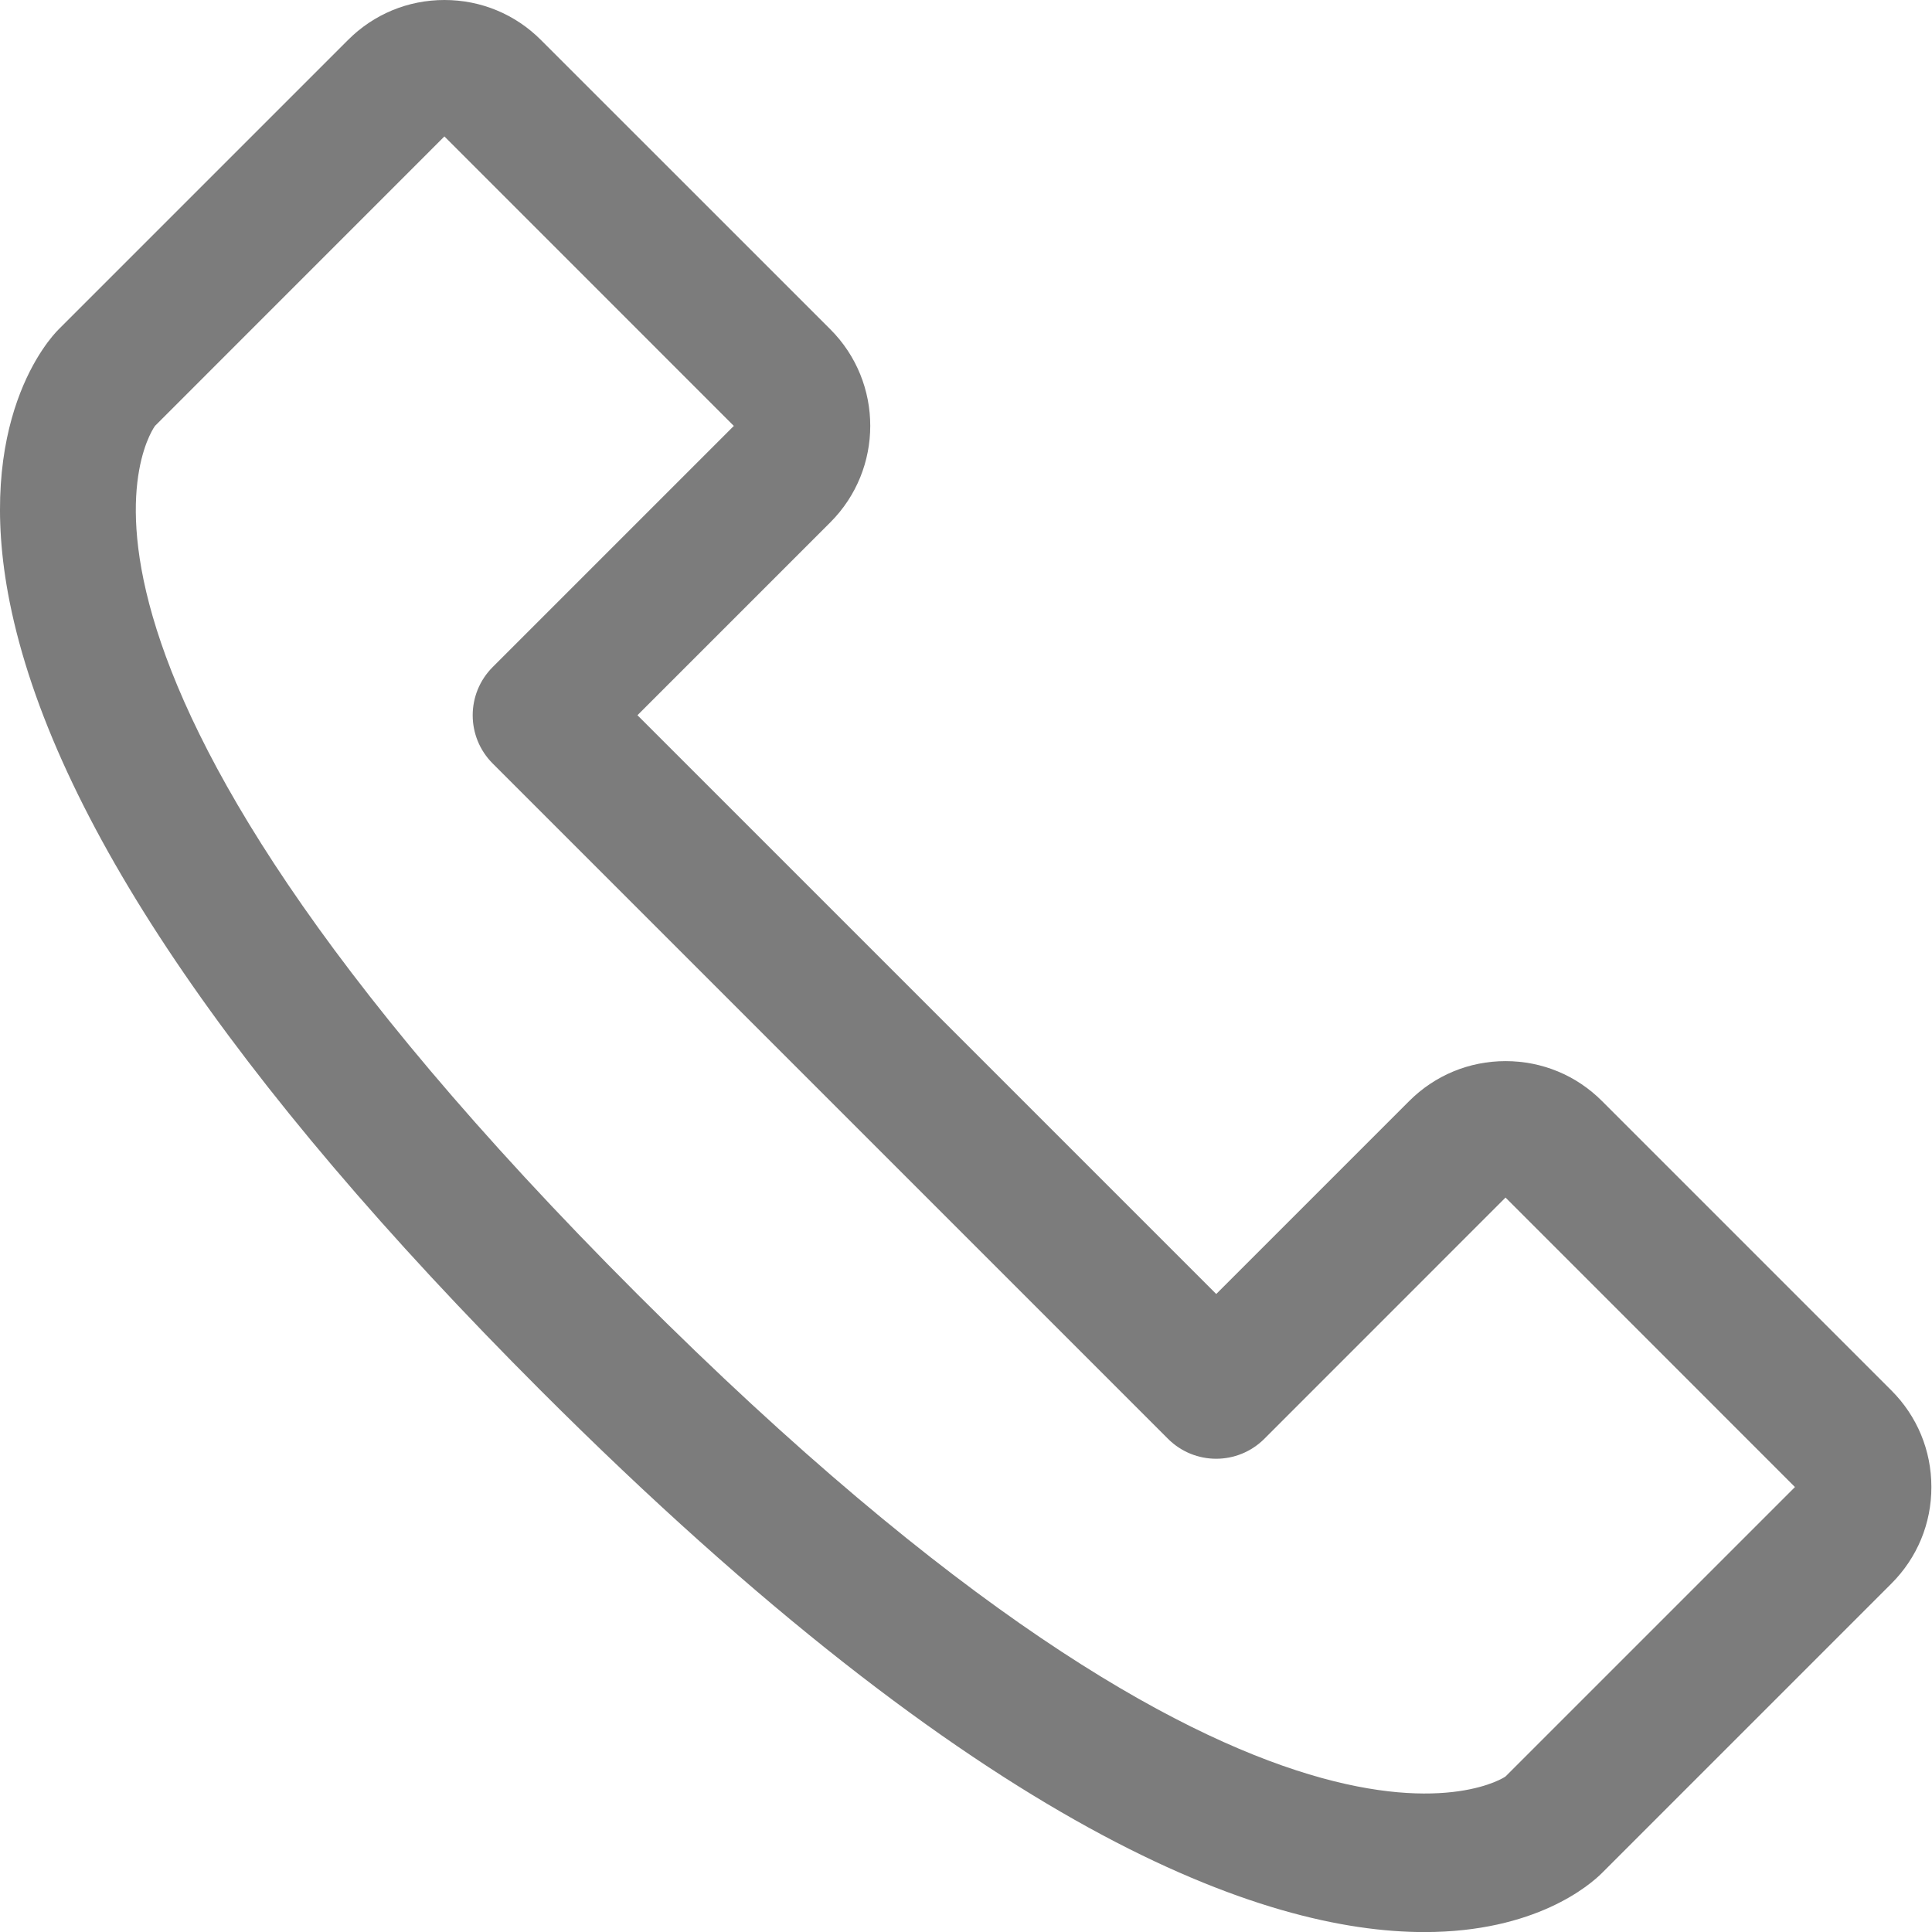
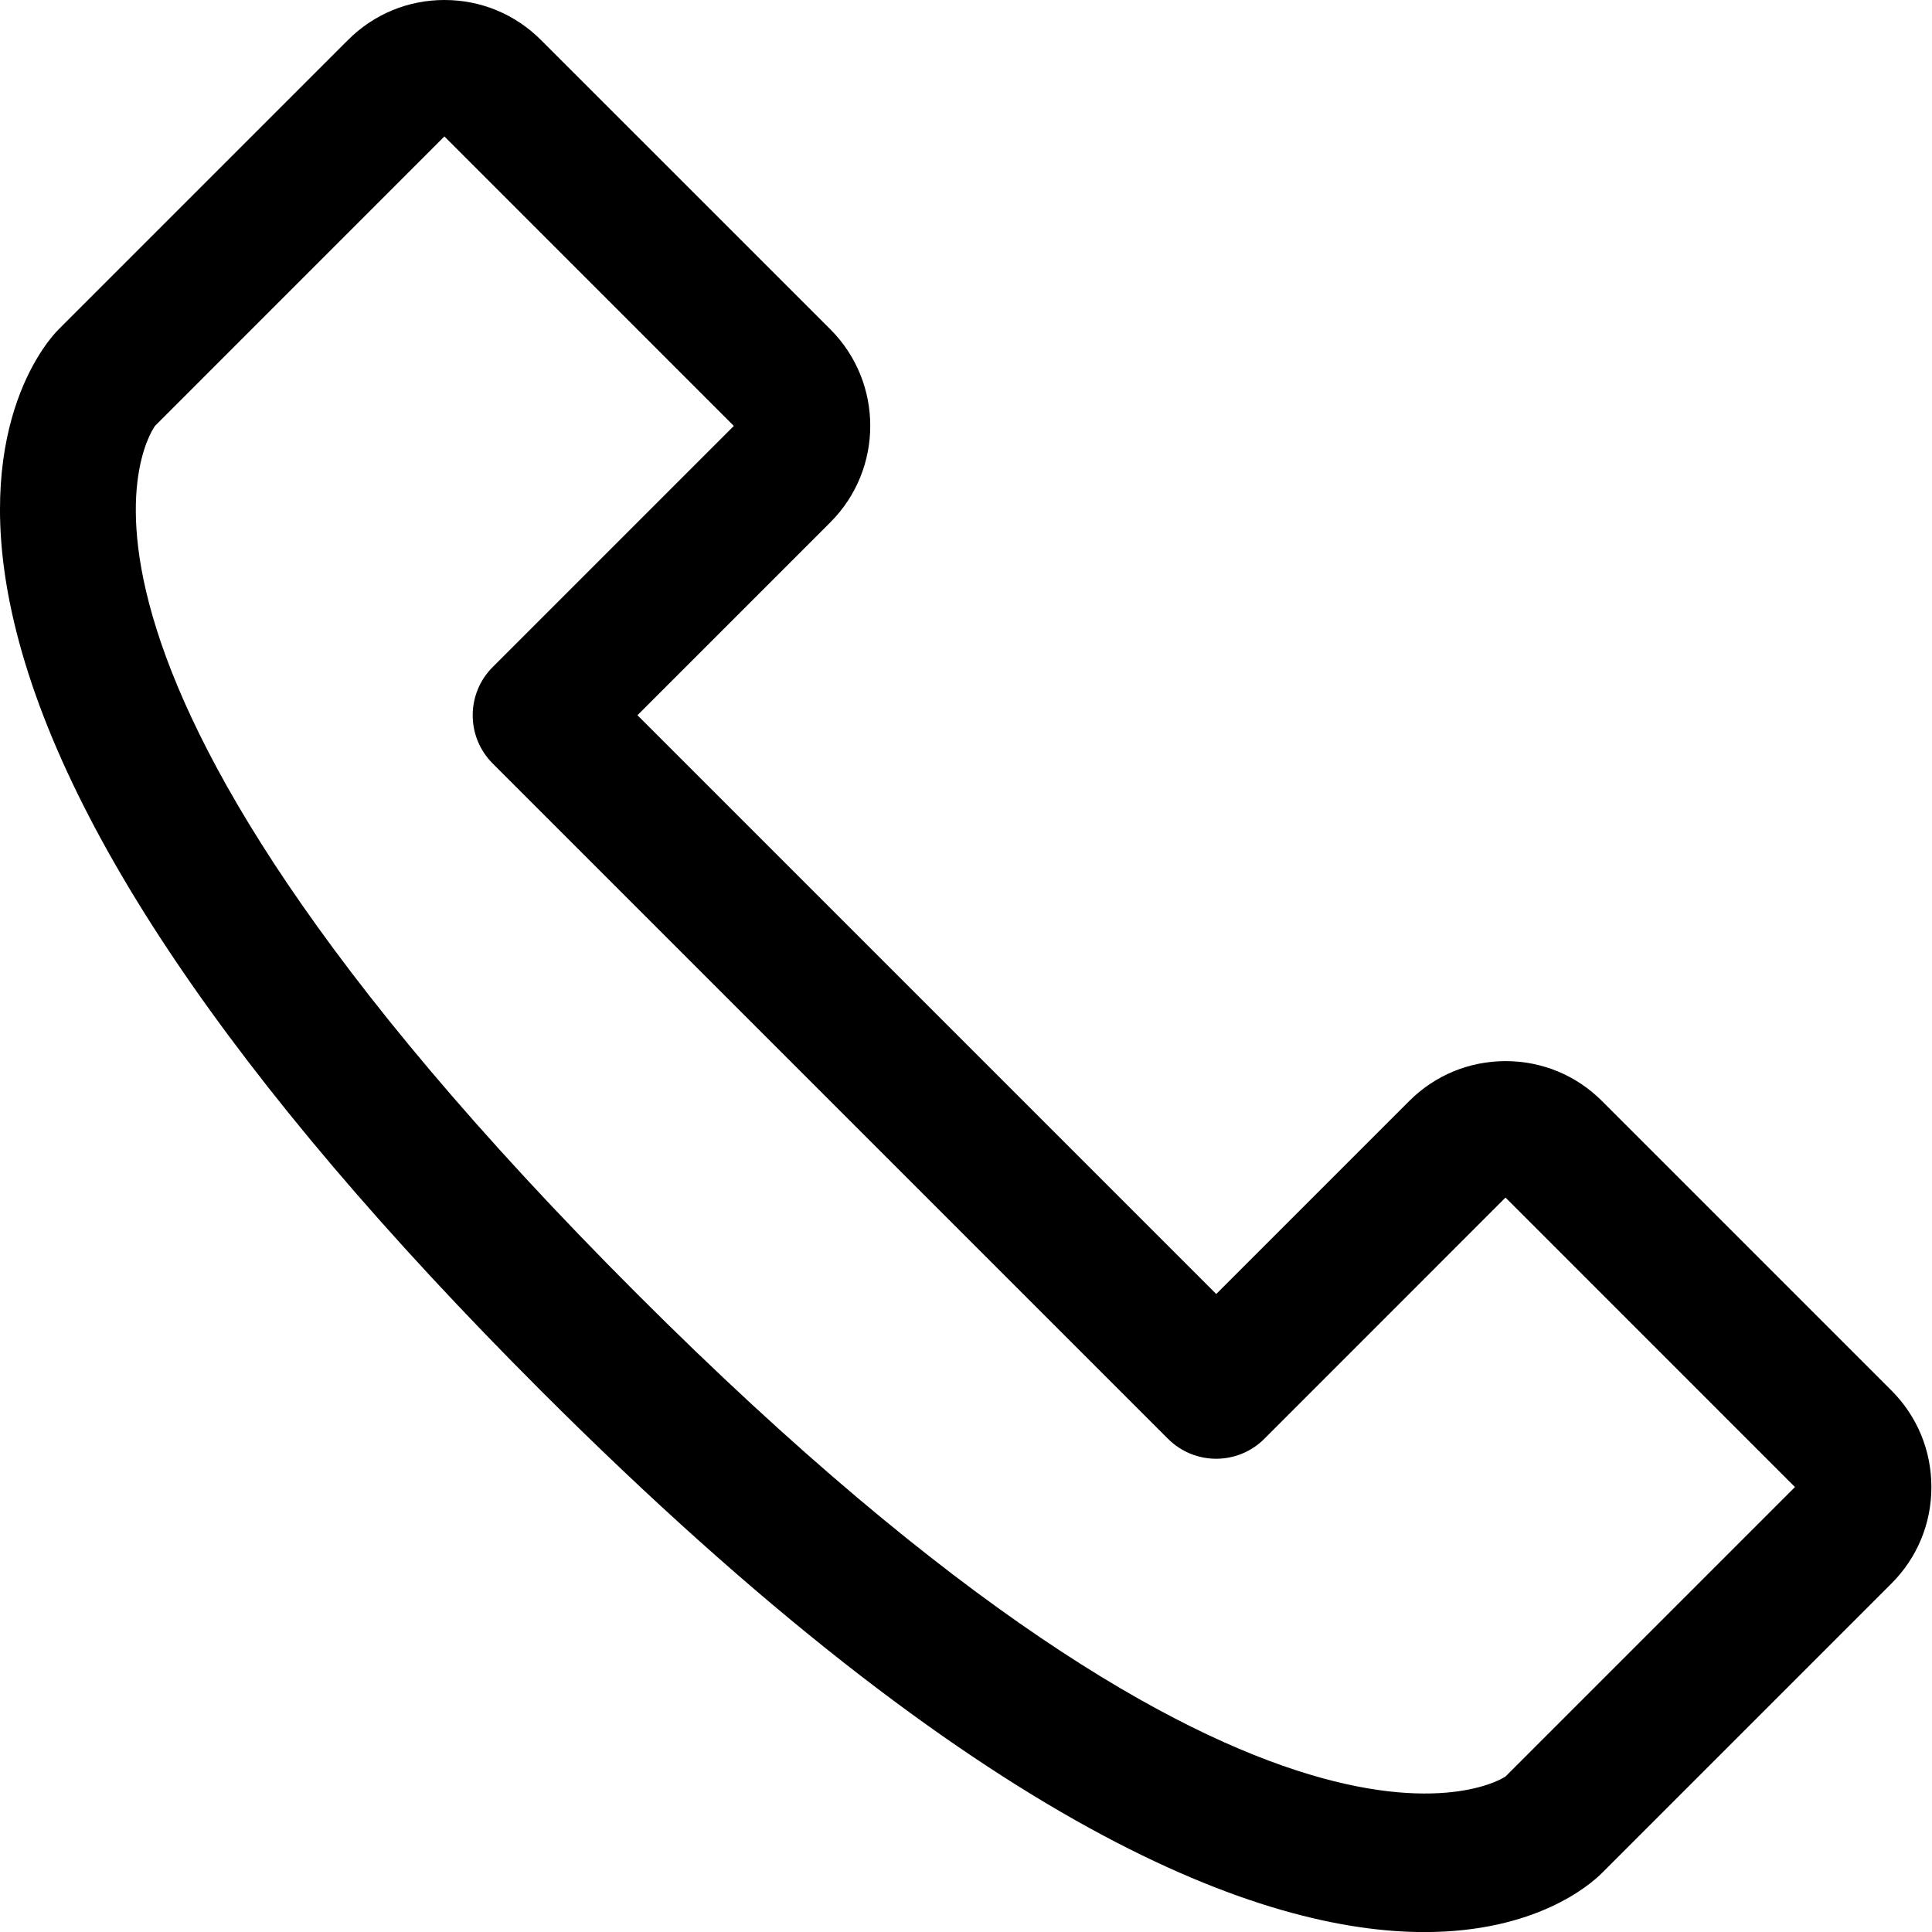
<svg xmlns="http://www.w3.org/2000/svg" version="1.1" id="Phone-14" x="0px" y="0px" viewBox="0 0 28.314 28.323" style="enable-background:new 0 0 28.314 28.323;" xml:space="preserve">
-   <path d="M27.728,20.384l-4.242-4.242c-0.377-0.378-0.879-0.586-1.413-0.586c0,0-0.001,0-0.002,0c-0.534,0-1.036,0.209-1.413,0.586  l-2.828,2.828l-8.485-8.485l2.828-2.828c0.78-0.78,0.78-2.05-0.001-2.83L7.929,0.585C7.552,0.208,7.05,0,6.516,0H6.515  C5.98,0,5.478,0.209,5.101,0.587L0.858,4.83C0.729,4.958-0.389,6.168,0.142,8.827c0.626,3.129,3.246,7.019,7.787,11.56  c6.499,6.499,10.598,7.937,12.953,7.937c1.63,0,2.426-0.689,2.604-0.867l4.242-4.242c0.378-0.378,0.587-0.881,0.586-1.416  C28.314,21.265,28.106,20.762,27.728,20.384z M22.072,26.042c-0.028,0.028-3.409,2.249-12.729-7.07  C-0.178,9.452,2.276,6.243,2.272,6.244L6.515,2l4.243,4.244L7.223,9.779c-0.391,0.391-0.391,1.023,0,1.414l9.899,9.899  c0.391,0.391,1.023,0.391,1.414,0l3.535-3.536l4.243,4.244L22.072,26.042z" fill="#7c7c7c" />
+   <path d="M27.728,20.384l-4.242-4.242c-0.377-0.378-0.879-0.586-1.413-0.586c0,0-0.001,0-0.002,0c-0.534,0-1.036,0.209-1.413,0.586  l-2.828,2.828l-8.485-8.485l2.828-2.828c0.78-0.78,0.78-2.05-0.001-2.83L7.929,0.585C7.552,0.208,7.05,0,6.516,0H6.515  C5.98,0,5.478,0.209,5.101,0.587L0.858,4.83C0.729,4.958-0.389,6.168,0.142,8.827c0.626,3.129,3.246,7.019,7.787,11.56  c6.499,6.499,10.598,7.937,12.953,7.937c1.63,0,2.426-0.689,2.604-0.867l4.242-4.242c0.378-0.378,0.587-0.881,0.586-1.416  C28.314,21.265,28.106,20.762,27.728,20.384z M22.072,26.042c-0.028,0.028-3.409,2.249-12.729-7.07  C-0.178,9.452,2.276,6.243,2.272,6.244L6.515,2l4.243,4.244L7.223,9.779c-0.391,0.391-0.391,1.023,0,1.414l9.899,9.899  c0.391,0.391,1.023,0.391,1.414,0l3.535-3.536l4.243,4.244L22.072,26.042z" />
</svg>
